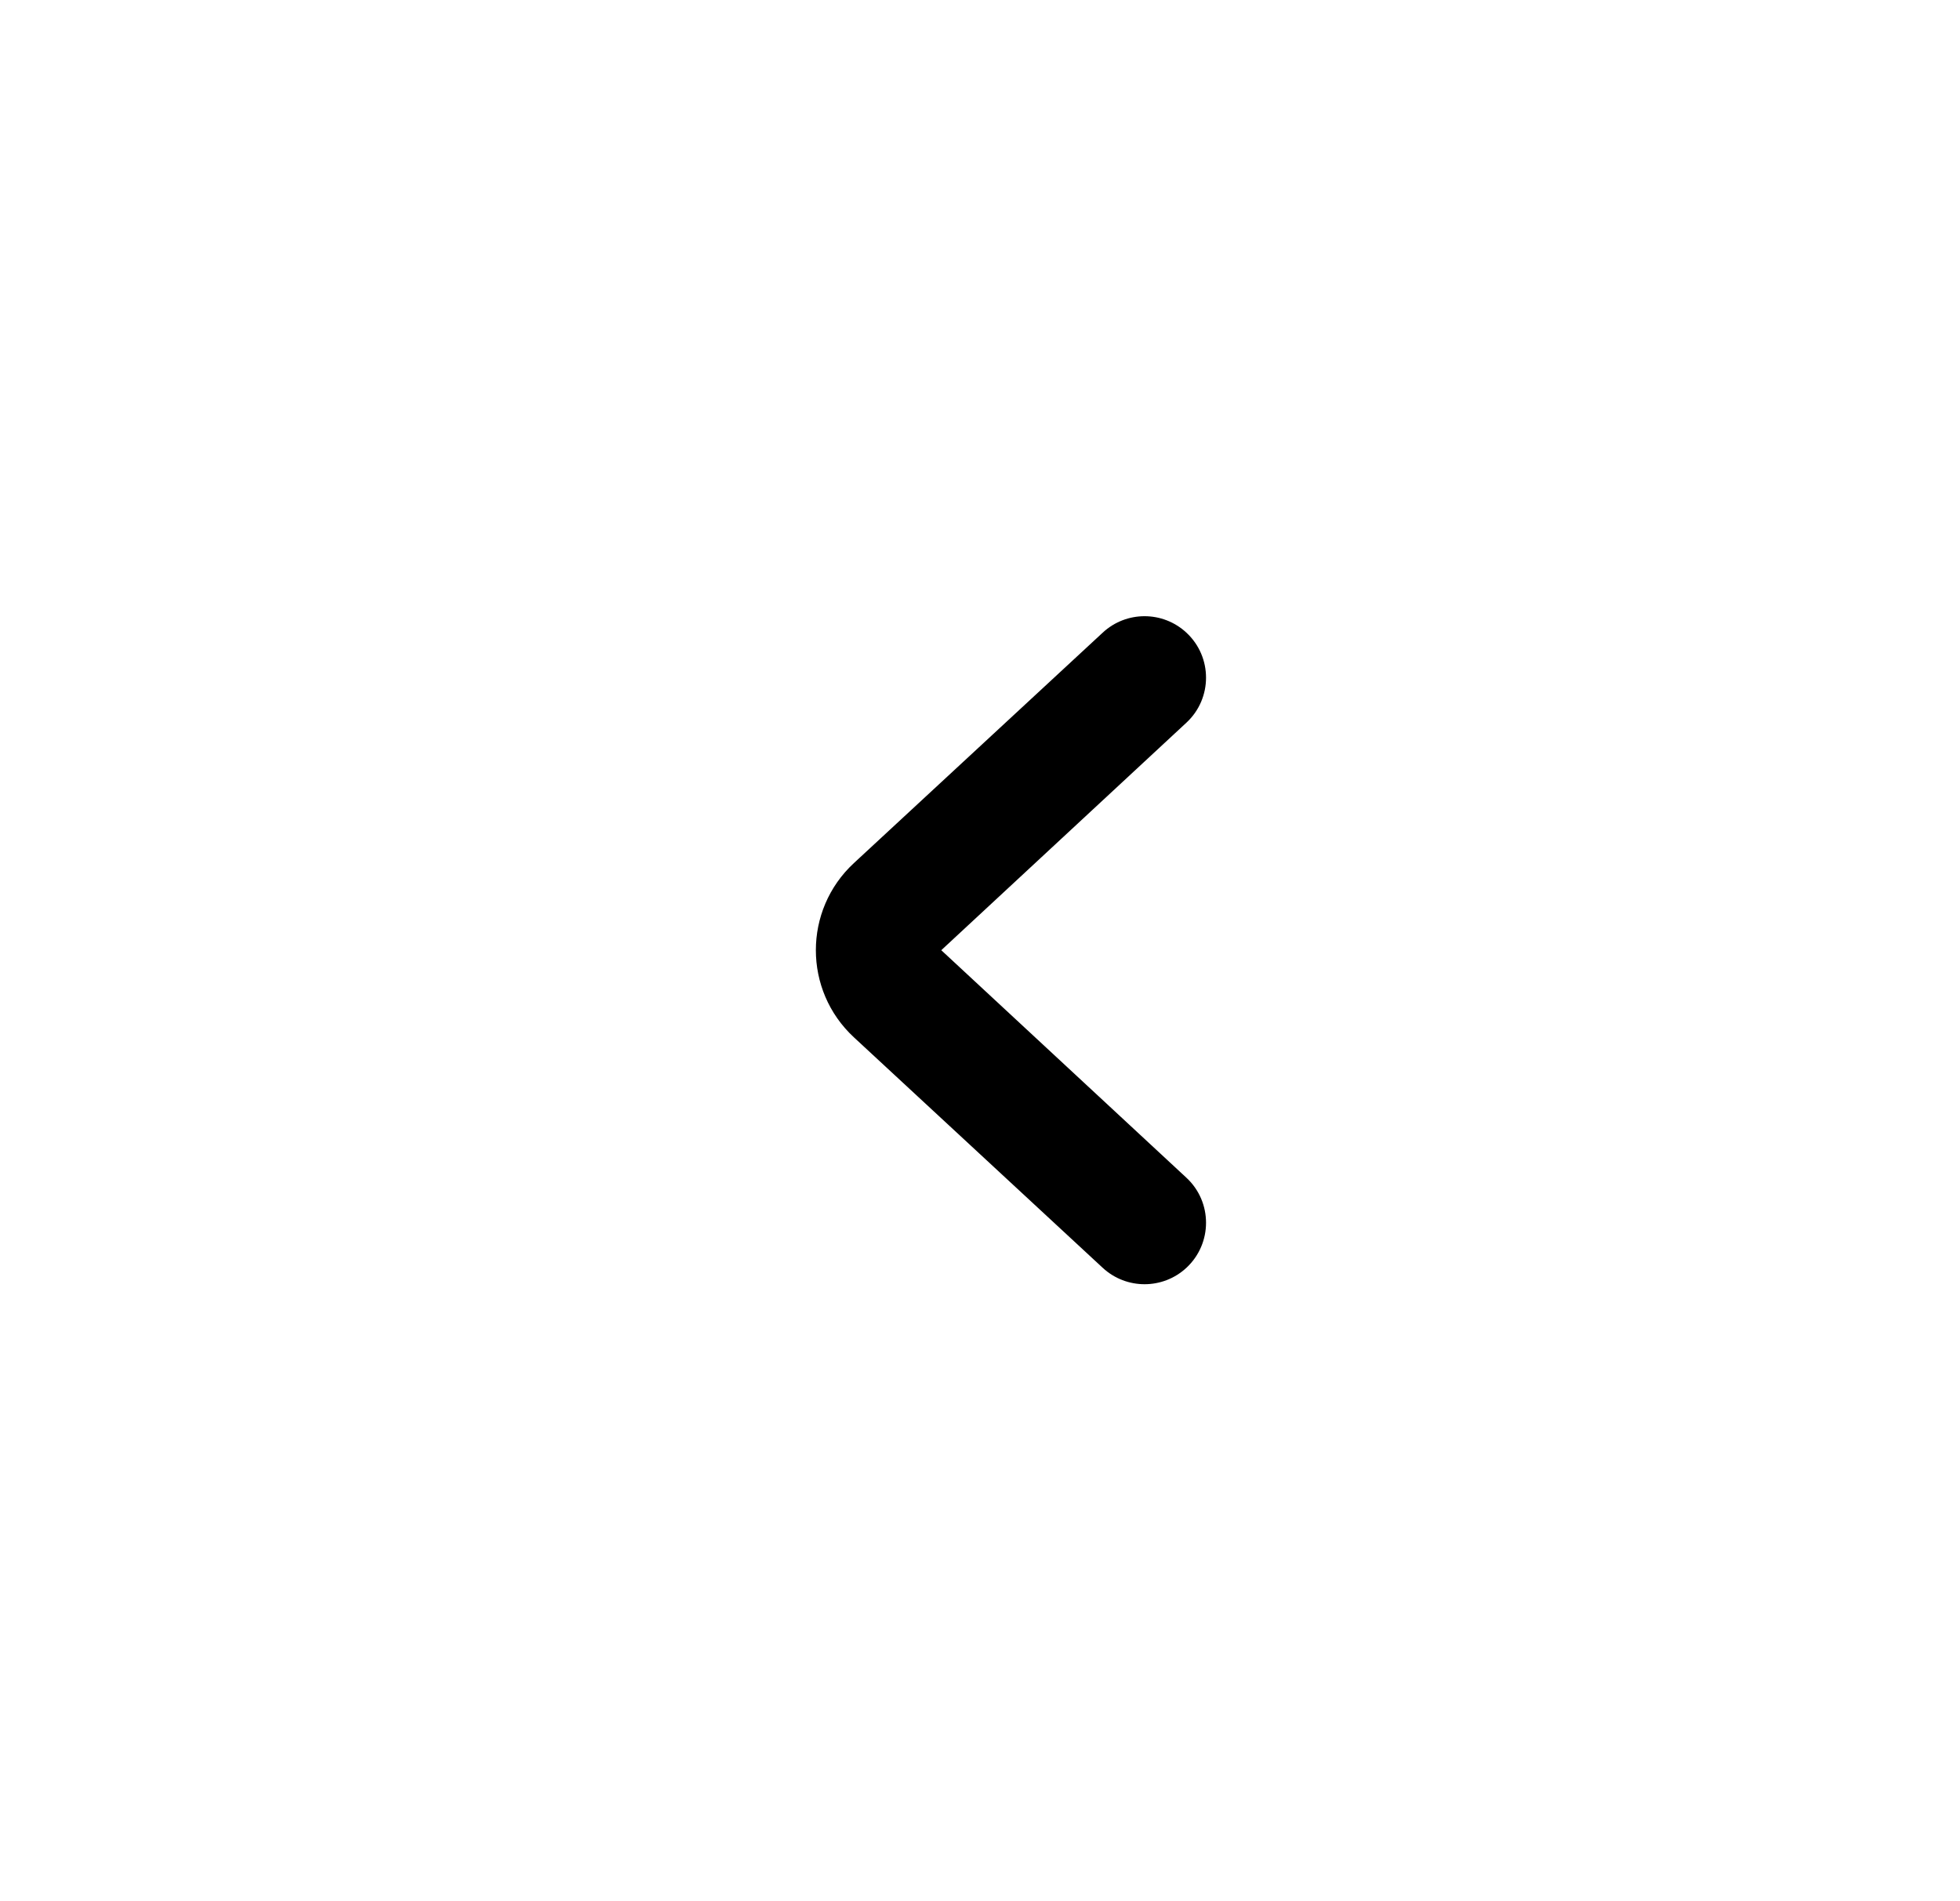
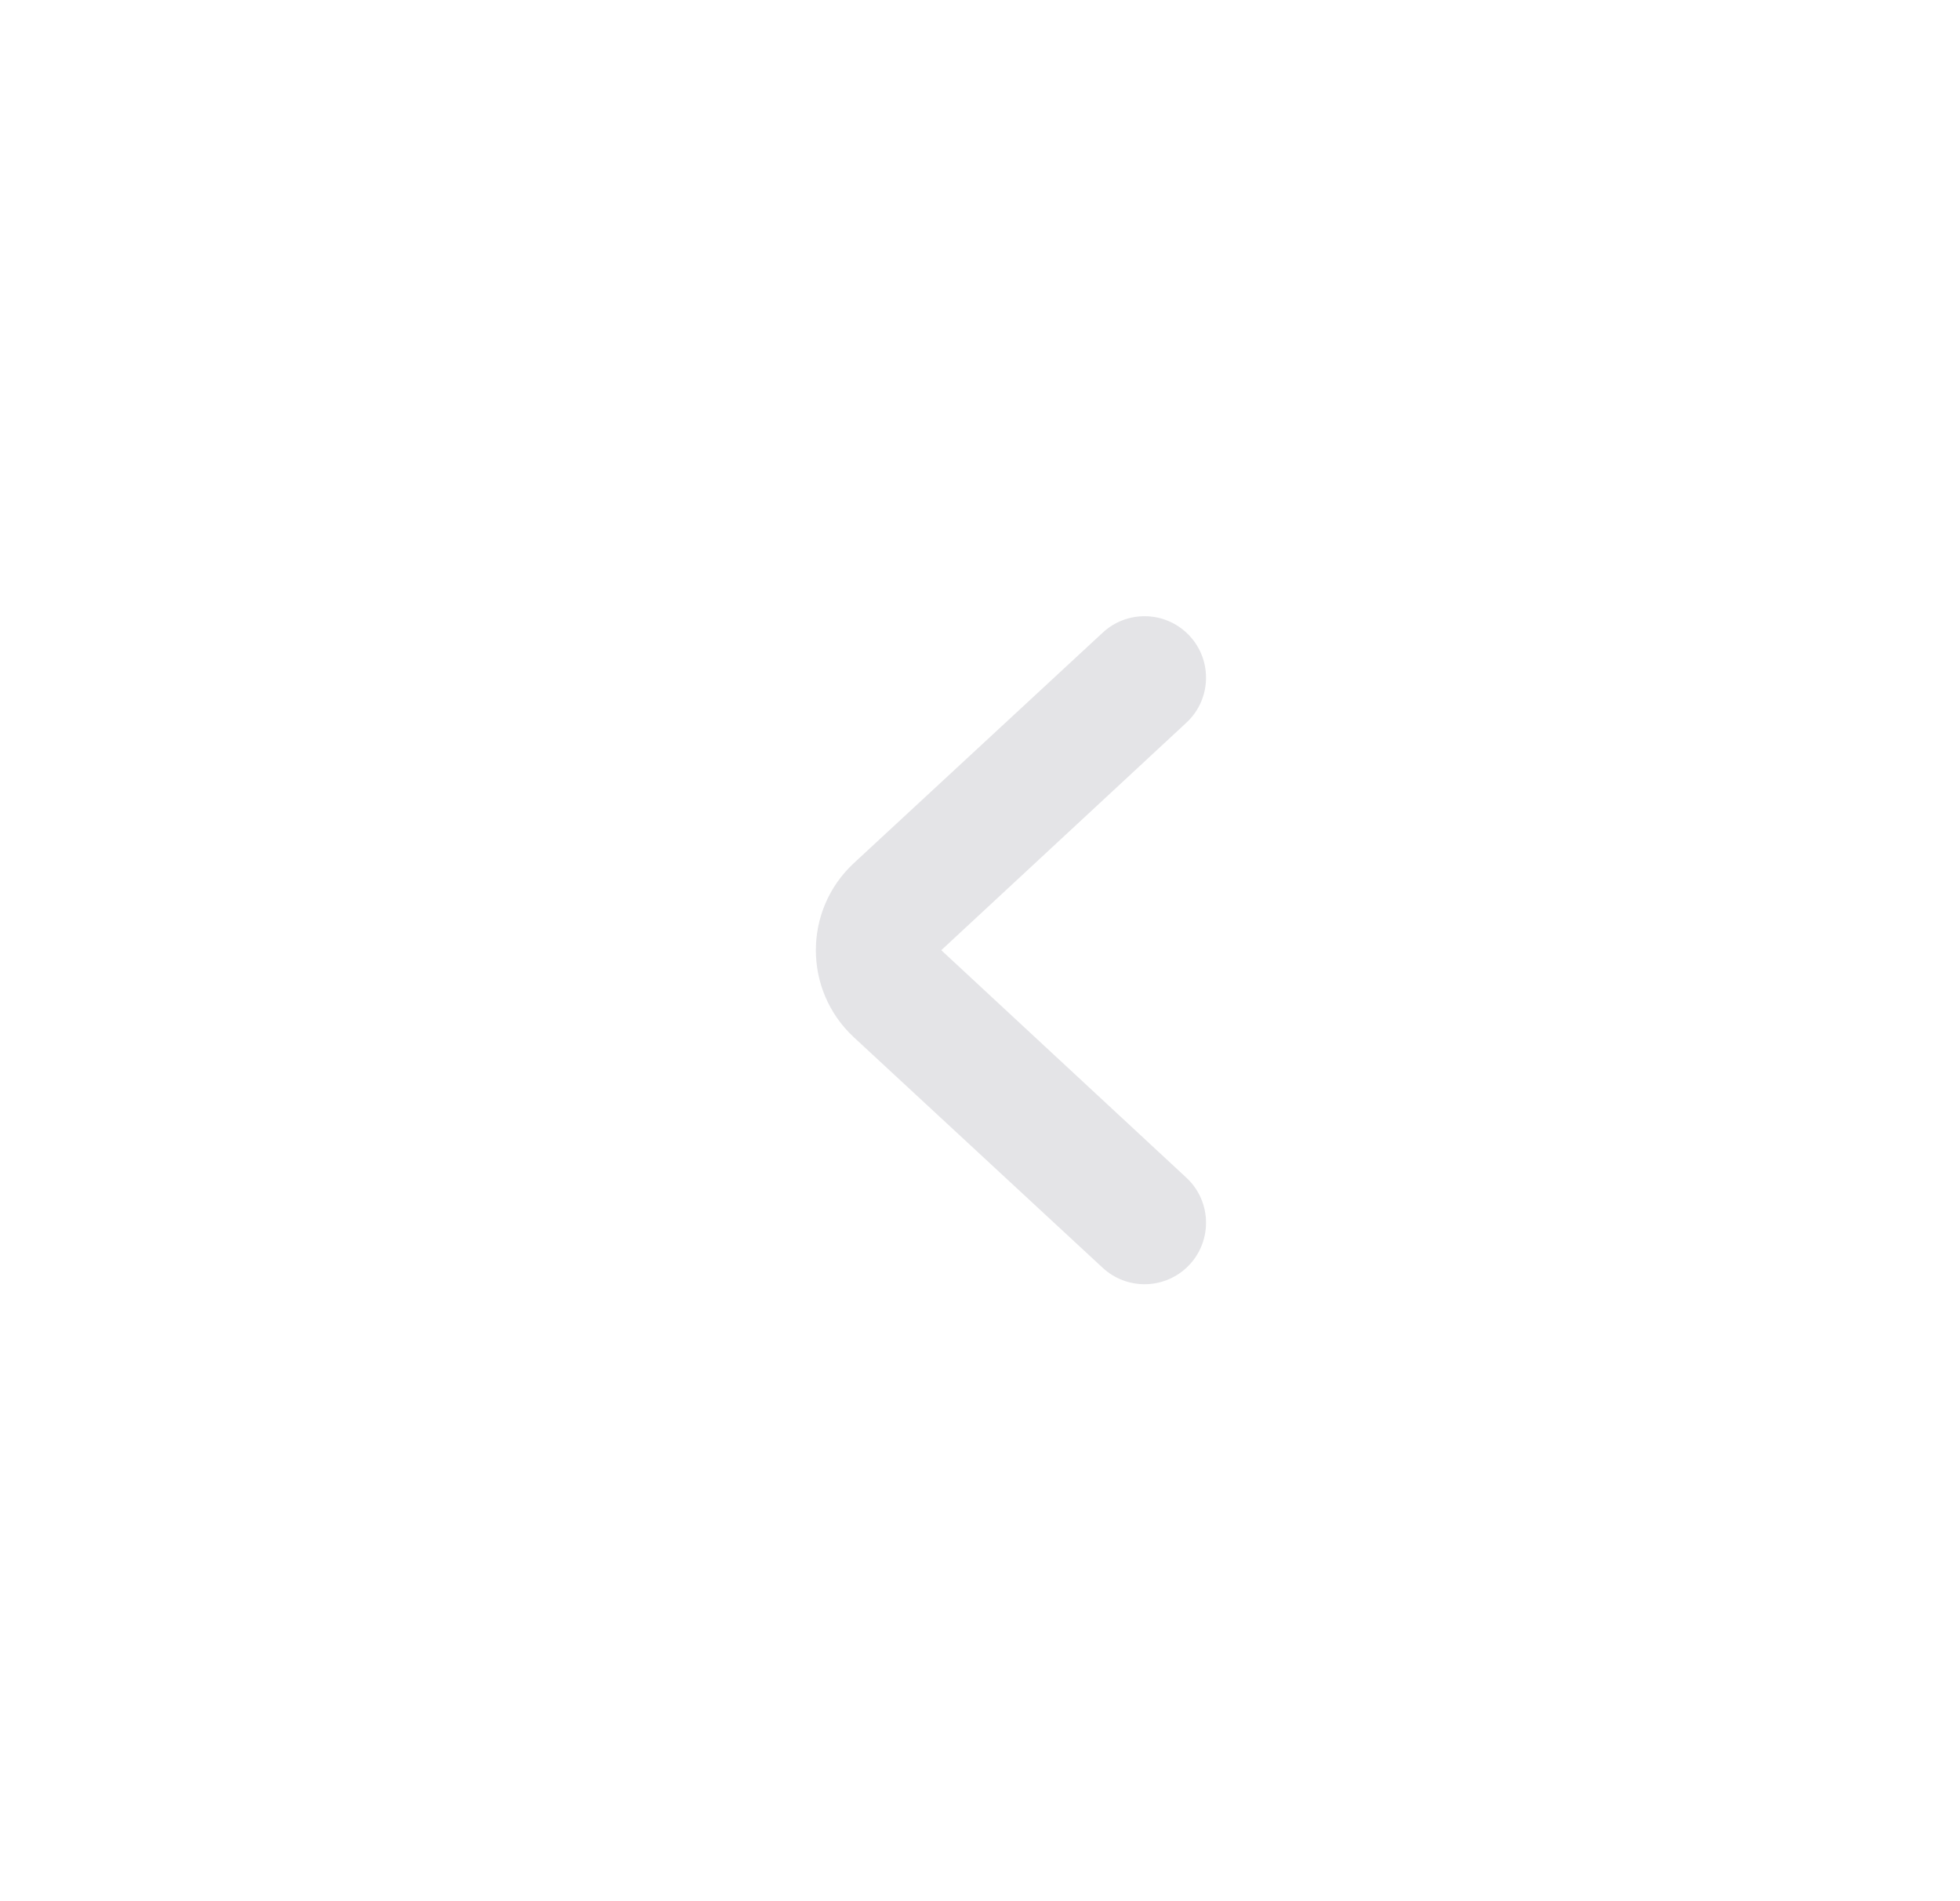
<svg xmlns="http://www.w3.org/2000/svg" width="33" height="32" viewBox="0 0 33 32" fill="none">
  <g clip-path="url(#clip0_19_427)">
-     <path d="M19.975 12.169C20.416 11.76 20.416 11.061 19.974 10.652V10.652C19.577 10.284 18.964 10.284 18.567 10.652L14.377 14.533C13.523 15.324 13.523 16.676 14.377 17.467L18.567 21.349C18.964 21.716 19.577 21.716 19.974 21.349V21.349C20.416 20.939 20.416 20.24 19.975 19.831L15.848 16L19.975 12.169Z" fill="black" />
+     <path d="M19.975 12.169C20.416 11.76 20.416 11.061 19.974 10.652V10.652C19.577 10.284 18.964 10.284 18.567 10.652L14.377 14.533C13.523 15.324 13.523 16.676 14.377 17.467L18.567 21.349C18.964 21.716 19.577 21.716 19.974 21.349V21.349C20.416 20.939 20.416 20.24 19.975 19.831L15.848 16L19.975 12.169Z" fill="rgb(228 228 231)" />
  </g>
  <defs>
    <clipPath id="clip0_19_427">
      <rect x="0.793" width="32" height="32" fill="none" />
    </clipPath>
  </defs>
</svg>
